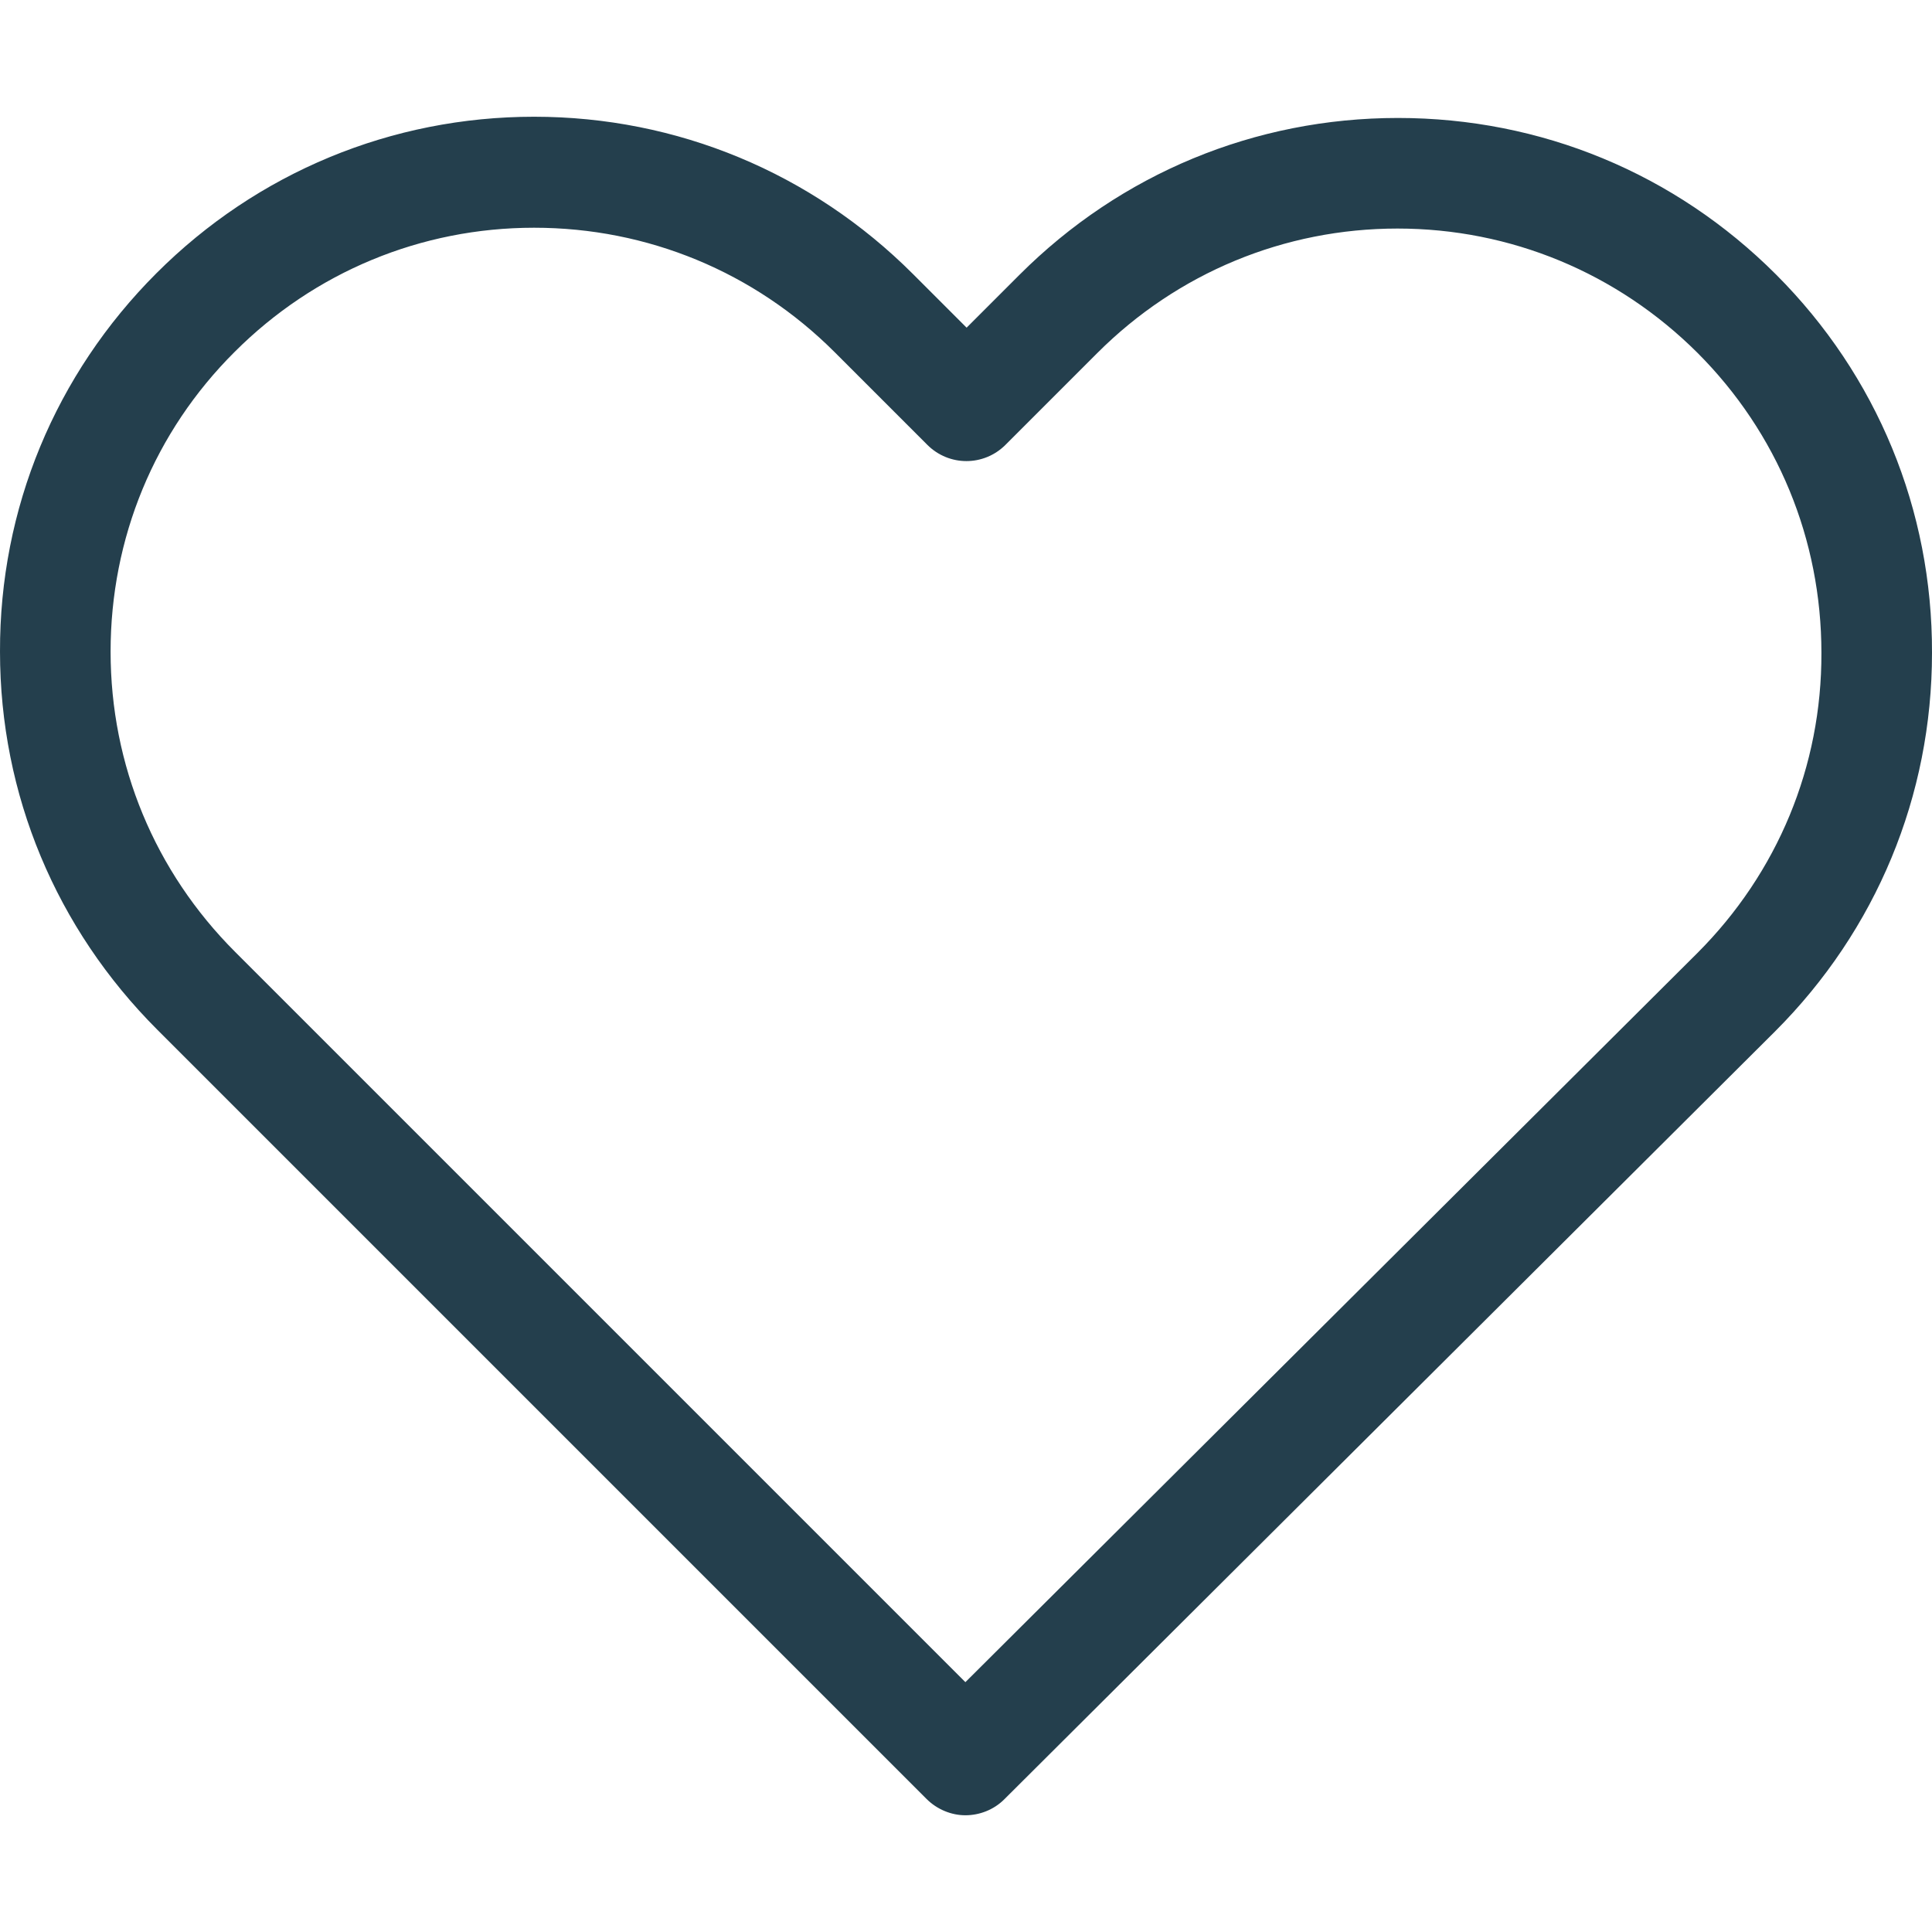
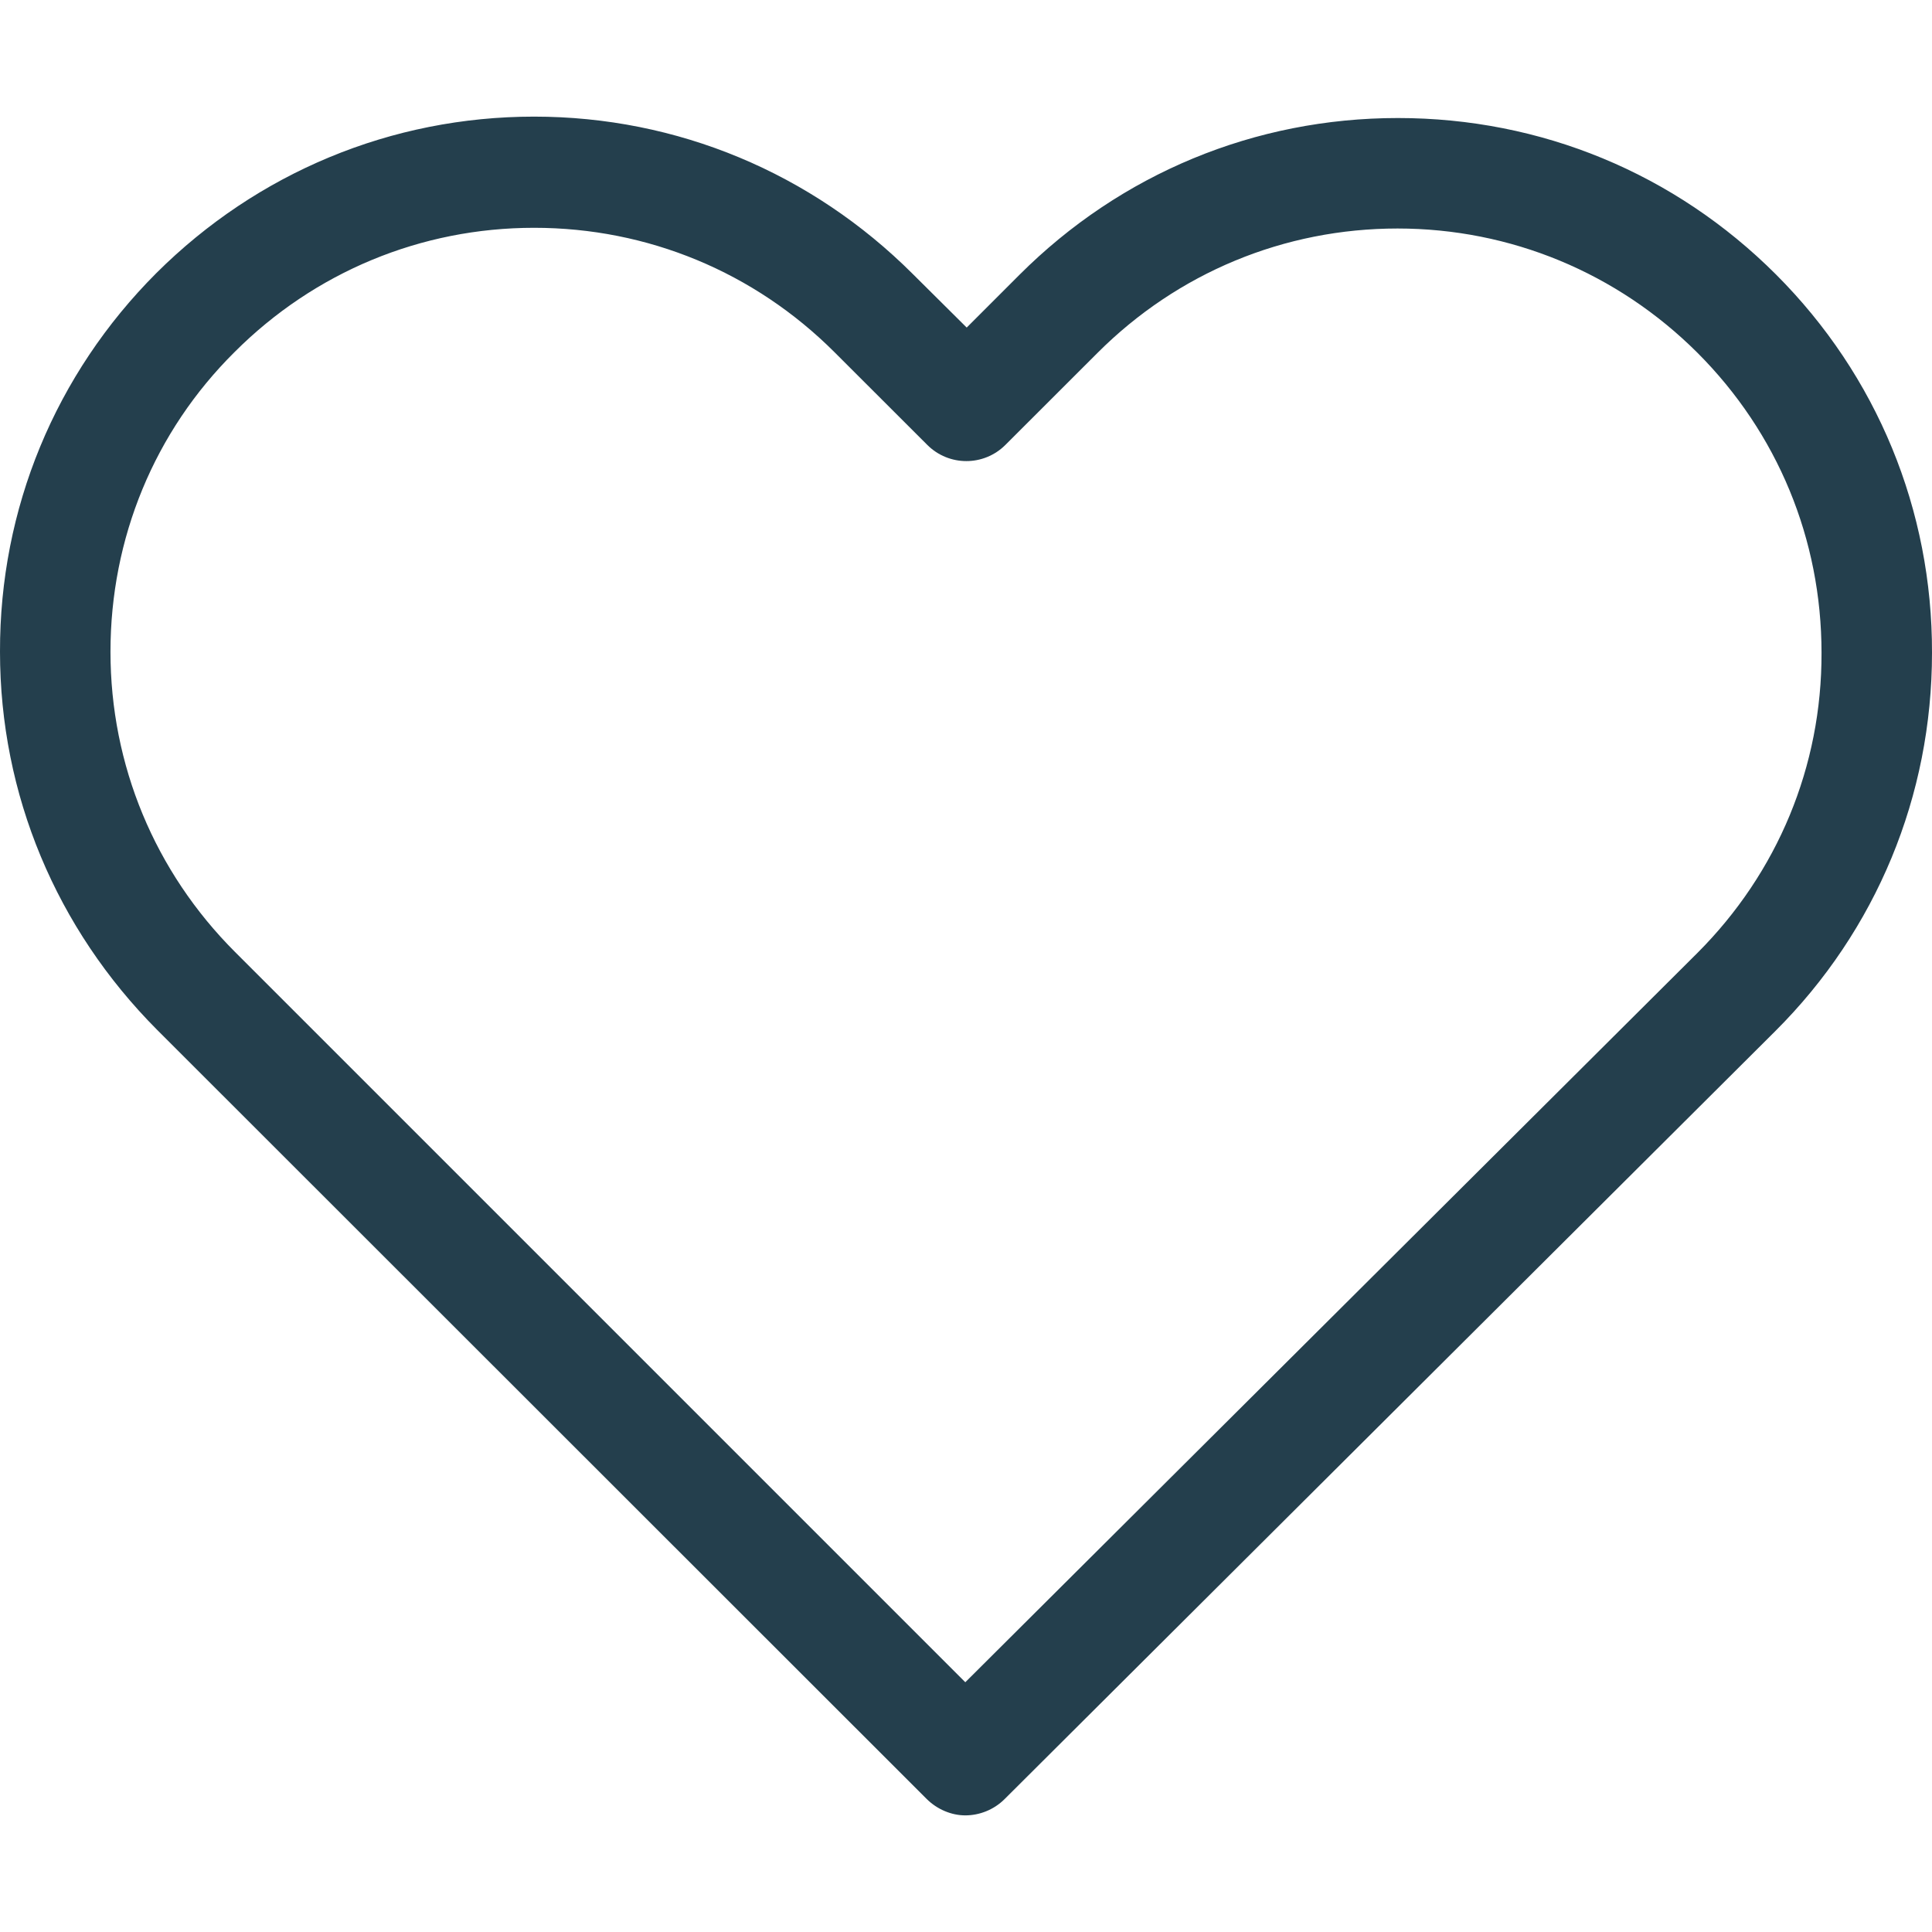
- <svg xmlns="http://www.w3.org/2000/svg" version="1.1" x="0px" y="0px" viewBox="0 0 471.701 471.701" xml:space="preserve">
-   <path fill="#243f4d" d="M433.601,67.001c-24.7-24.7-57.4-38.2-92.3-38.2s-67.7,13.6-92.4,38.3l-12.9,12.9l-13.1-13.1   c-24.7-24.7-57.6-38.4-92.5-38.4c-34.8,0-67.6,13.6-92.2,38.2c-24.7,24.7-38.3,57.5-38.2,92.4c0,34.9,13.7,67.6,38.4,92.3   l187.8,187.8c2.6,2.6,6.1,4,9.5,4c3.4,0,6.9-1.3,9.5-3.9l188.2-187.5c24.7-24.7,38.3-57.5,38.3-92.4   C471.801,124.501,458.301,91.701,433.601,67.001z M414.401,232.701l-178.7,178l-178.3-178.3c-19.6-19.6-30.4-45.6-30.4-73.3   s10.7-53.7,30.3-73.2c19.5-19.5,45.5-30.3,73.1-30.3c27.7,0,53.8,10.8,73.4,30.4l22.6,22.6c5.3,5.3,13.8,5.3,19.1,0l22.4-22.4   c19.6-19.6,45.7-30.4,73.3-30.4c27.6,0,53.6,10.8,73.2,30.3c19.6,19.6,30.3,45.6,30.3,73.3   C444.801,187.101,434.001,213.101,414.401,232.701z" />
+ <svg xmlns="http://www.w3.org/2000/svg" width="22px" height="22px" viewBox="0 0 22 22" version="1.1">
+   <g id="surface1">
+     <path style=" stroke:none;fill-rule:nonzero;fill:rgb(14.118%,24.706%,30.196%);fill-opacity:1;" d="M 20.223 3.125 C 19.07 1.973 17.547 1.344 15.918 1.344 C 14.289 1.344 12.762 1.977 11.609 3.129 L 11.008 3.73 L 10.395 3.121 C 9.242 1.969 7.711 1.328 6.082 1.328 C 4.457 1.328 2.93 1.965 1.781 3.109 C 0.629 4.262 -0.004 5.793 0 7.422 C 0 9.047 0.641 10.574 1.789 11.727 L 10.551 20.484 C 10.672 20.605 10.836 20.672 10.992 20.672 C 11.152 20.672 11.316 20.609 11.438 20.488 L 20.215 11.742 C 21.367 10.594 22 9.062 22 7.434 C 22.004 5.809 21.375 4.277 20.223 3.125 Z M 19.328 10.852 L 10.992 19.156 L 2.676 10.84 C 1.762 9.926 1.258 8.711 1.258 7.422 C 1.258 6.129 1.758 4.914 2.672 4.008 C 3.582 3.098 4.793 2.594 6.082 2.594 C 7.375 2.594 8.59 3.098 9.504 4.012 L 10.559 5.066 C 10.805 5.312 11.203 5.312 11.449 5.066 L 12.496 4.02 C 13.41 3.105 14.625 2.602 15.914 2.602 C 17.199 2.602 18.414 3.105 19.328 4.016 C 20.242 4.93 20.742 6.141 20.742 7.434 C 20.746 8.727 20.242 9.938 19.328 10.852 Z M 19.328 10.852 " />
+   </g>
</svg>
